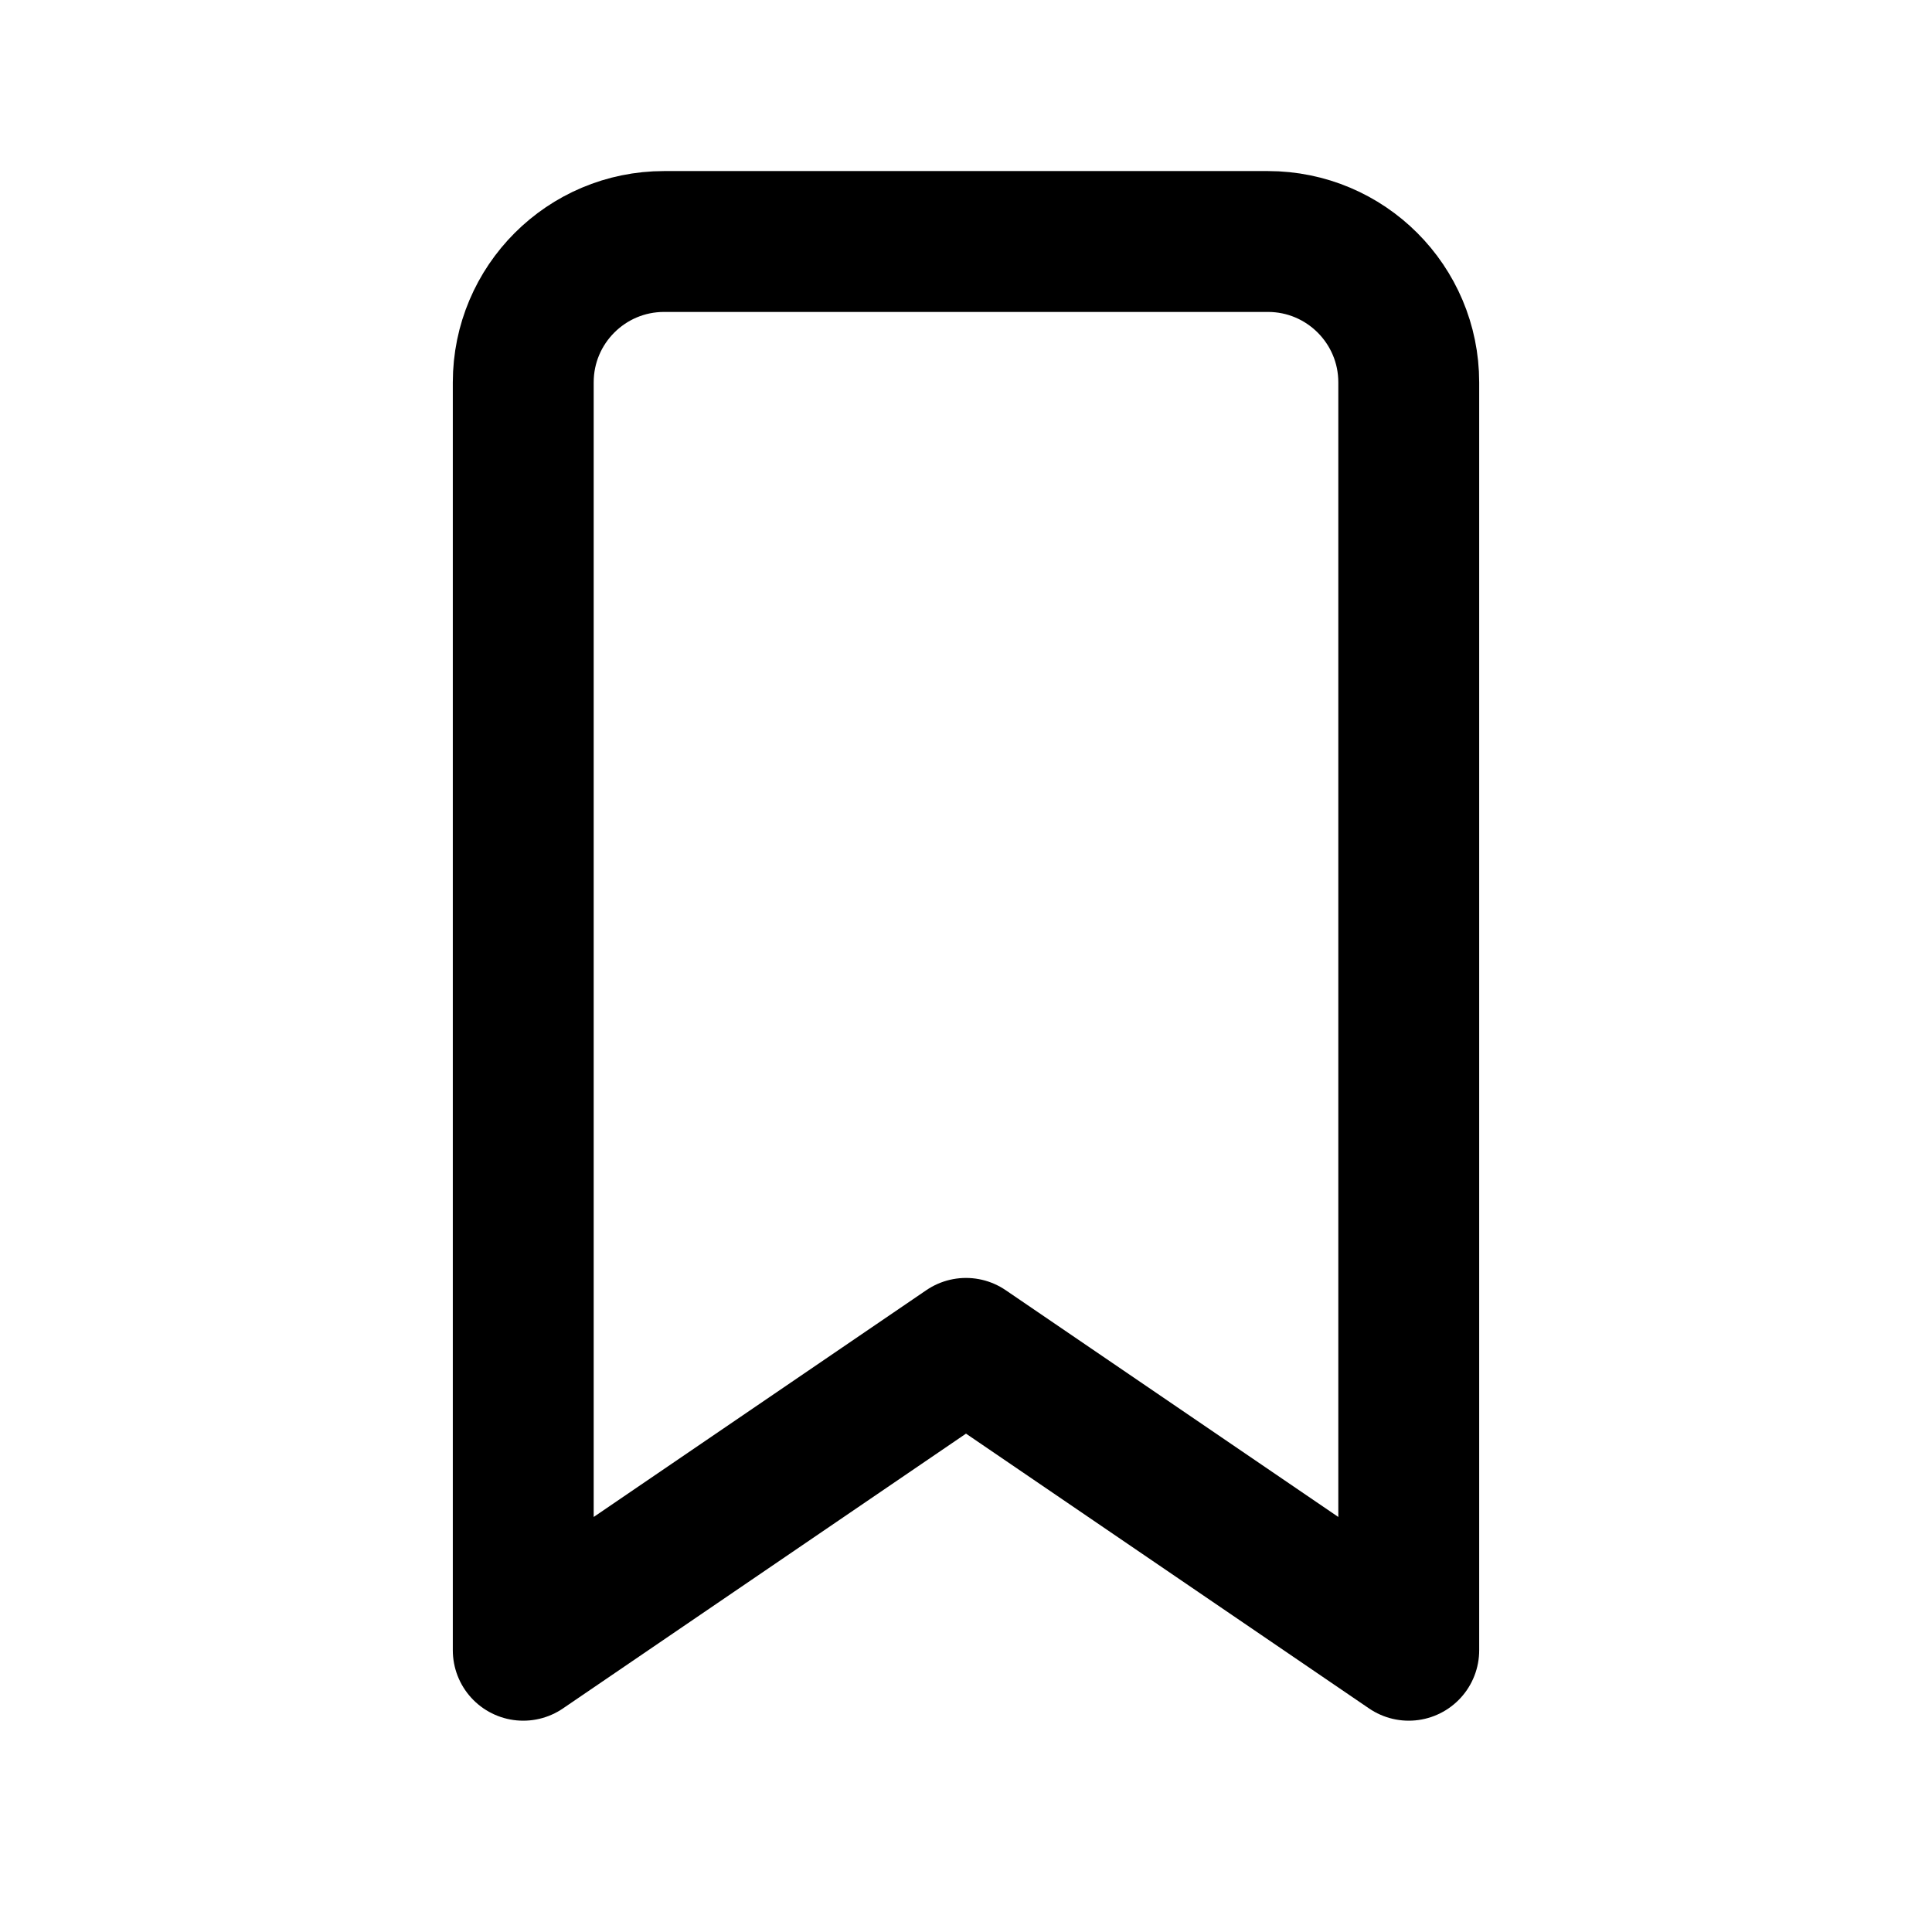
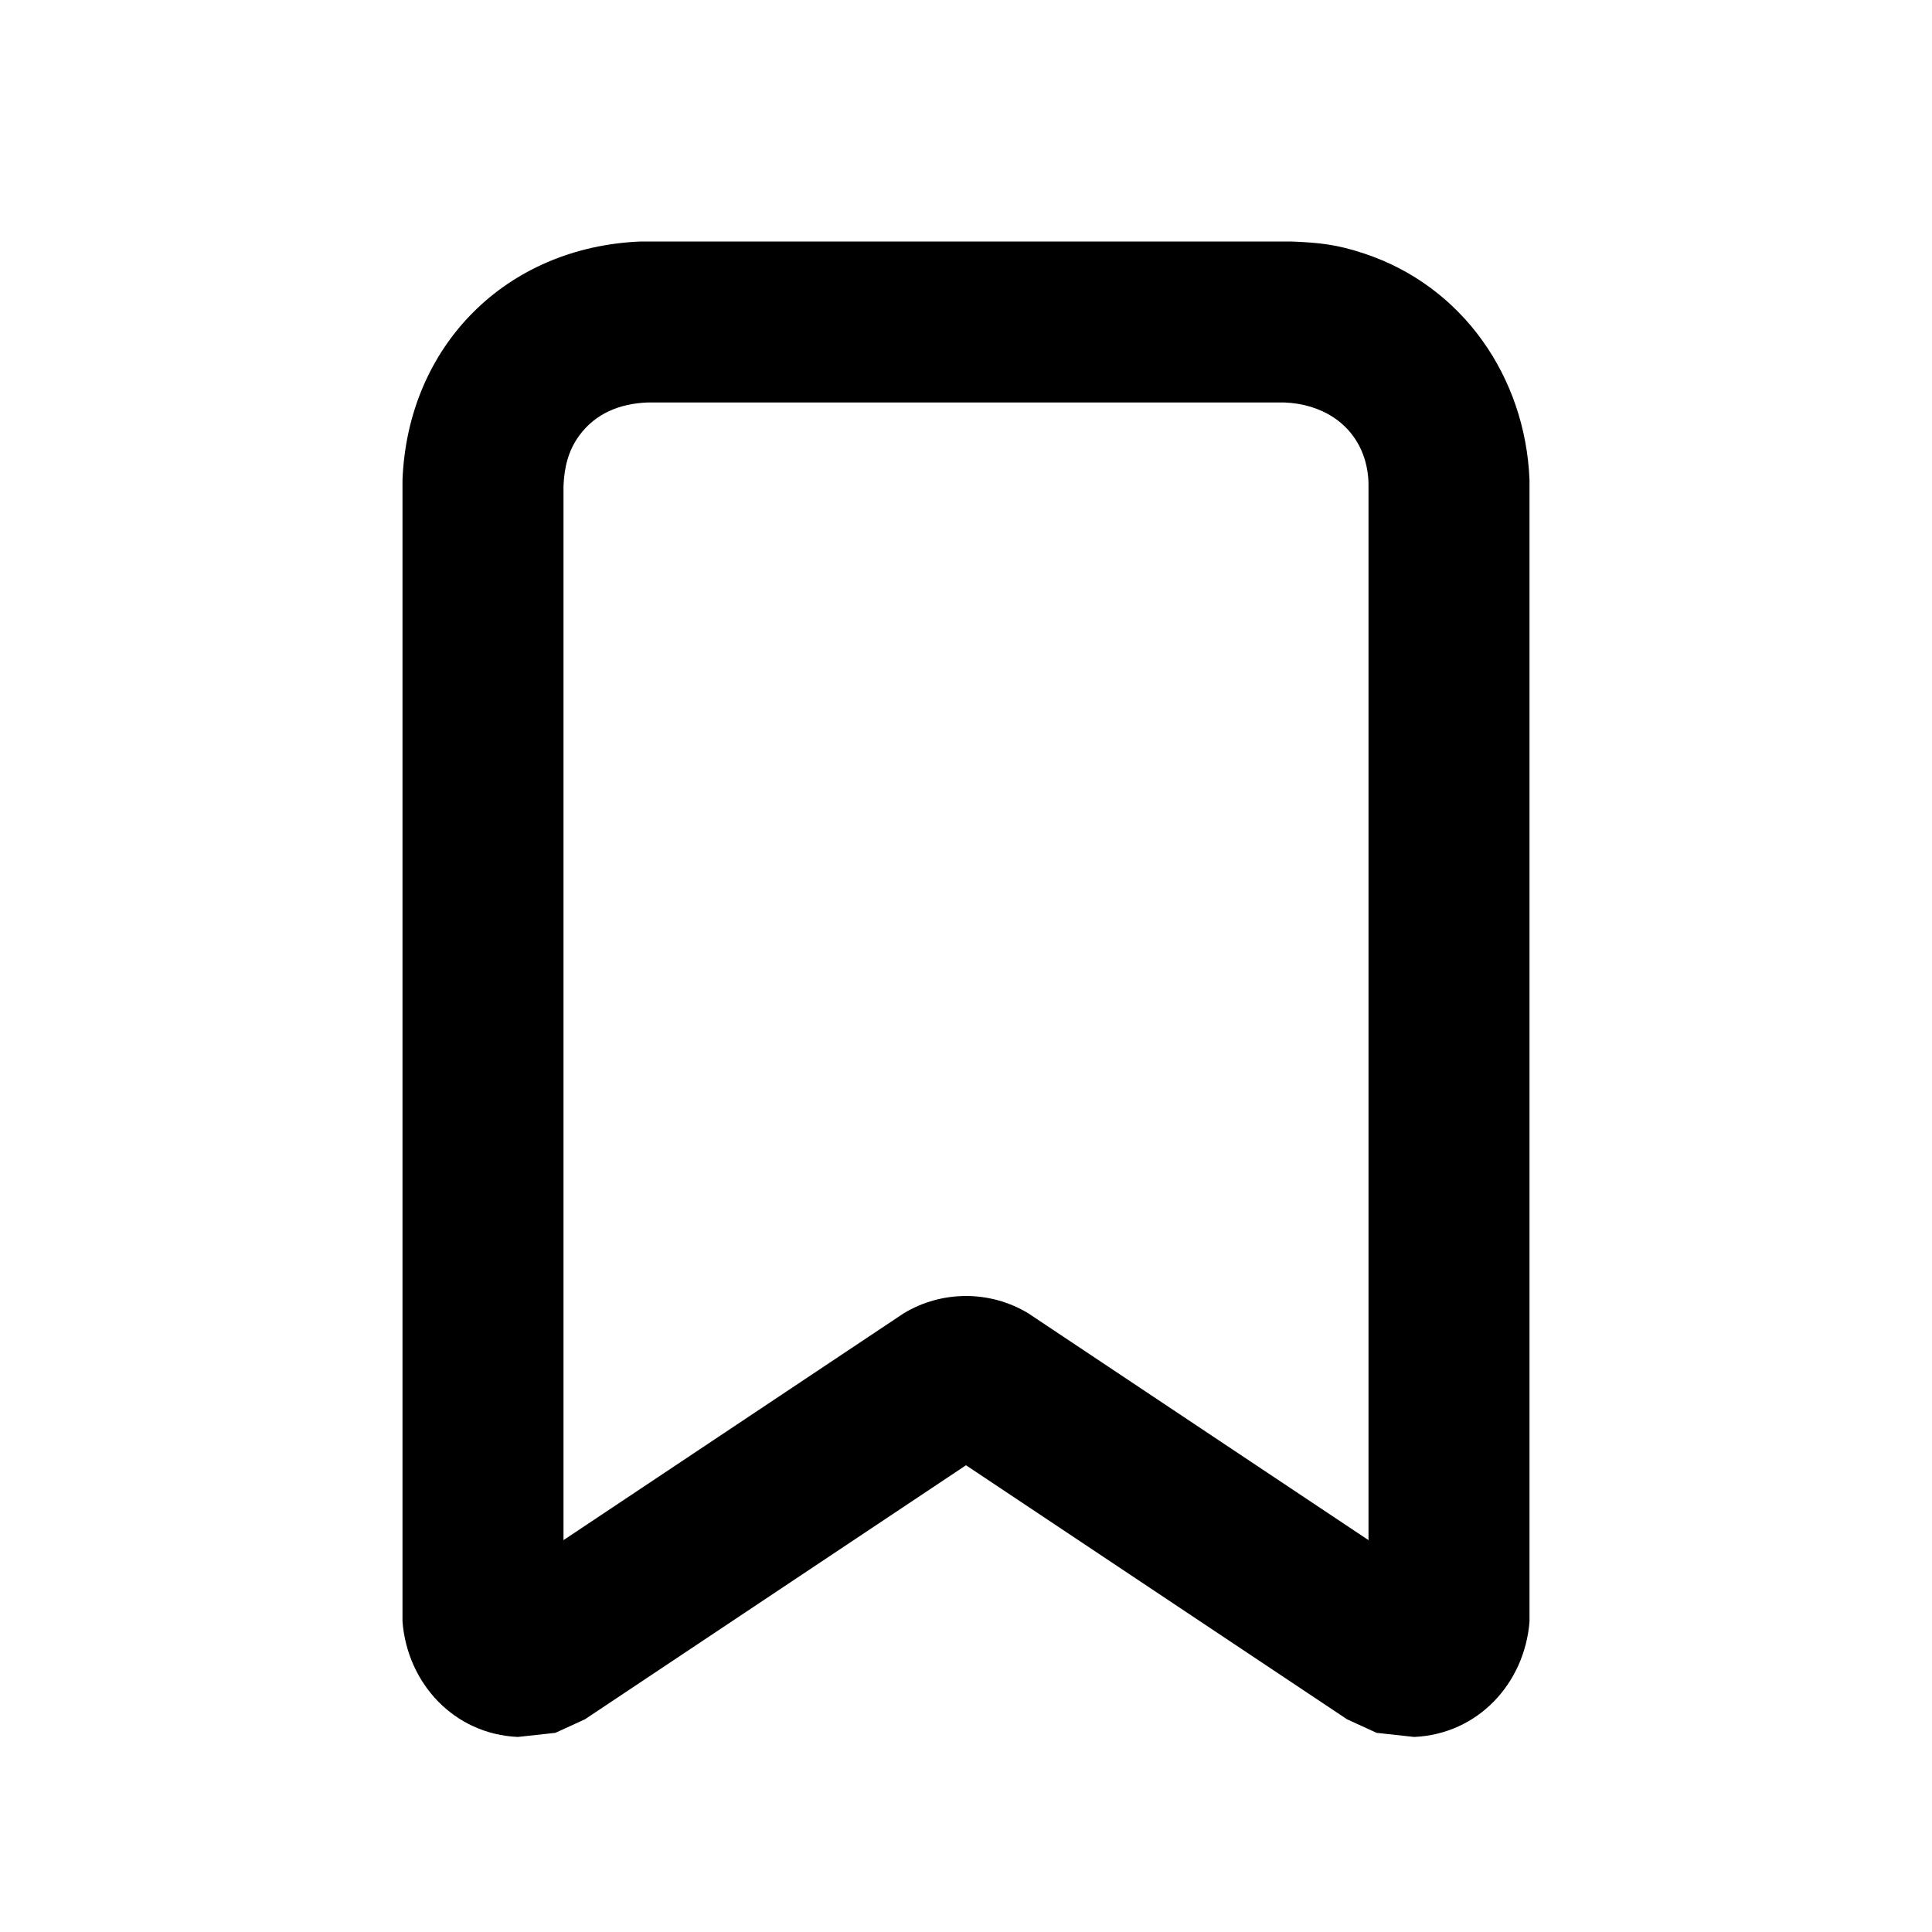
- <svg xmlns="http://www.w3.org/2000/svg" viewBox="0 0 24 24" fill="none" stroke="currentColor" stroke-width="1.75" stroke-linecap="round" stroke-linejoin="round">
-   <path d="M6.5 4.75 A1.75 1.75 0 0 1 8.25 3 H15.75 A1.75 1.75 0 0 1 17.5 4.75 V20.5 L12 16.75 L6.5 20.5 Z" />
+ <svg xmlns="http://www.w3.org/2000/svg" viewBox="0 0 24 24">
+   <path fill="currentColor" d="m12 18.202l-4.734 3.156l-.367.168l-.466.051c-.793-.035-1.372-.665-1.433-1.432V5.96C5.067 4.29 6.29 3.067 7.96 3h8.08c.353.014.569.037.908.15c1.227.407 2.001 1.54 2.052 2.81v14.185c-.061.767-.64 1.397-1.433 1.432l-.466-.051l-.367-.168Zm-5 .93l4.23-2.82a1.5 1.5 0 0 1 1.54 0l4.23 2.82V6.04a1.1 1.1 0 0 0-.054-.356c-.146-.438-.543-.666-.986-.684H8.04c-.336.014-.641.132-.845.412c-.138.188-.186.398-.195.628Z" />
</svg>
